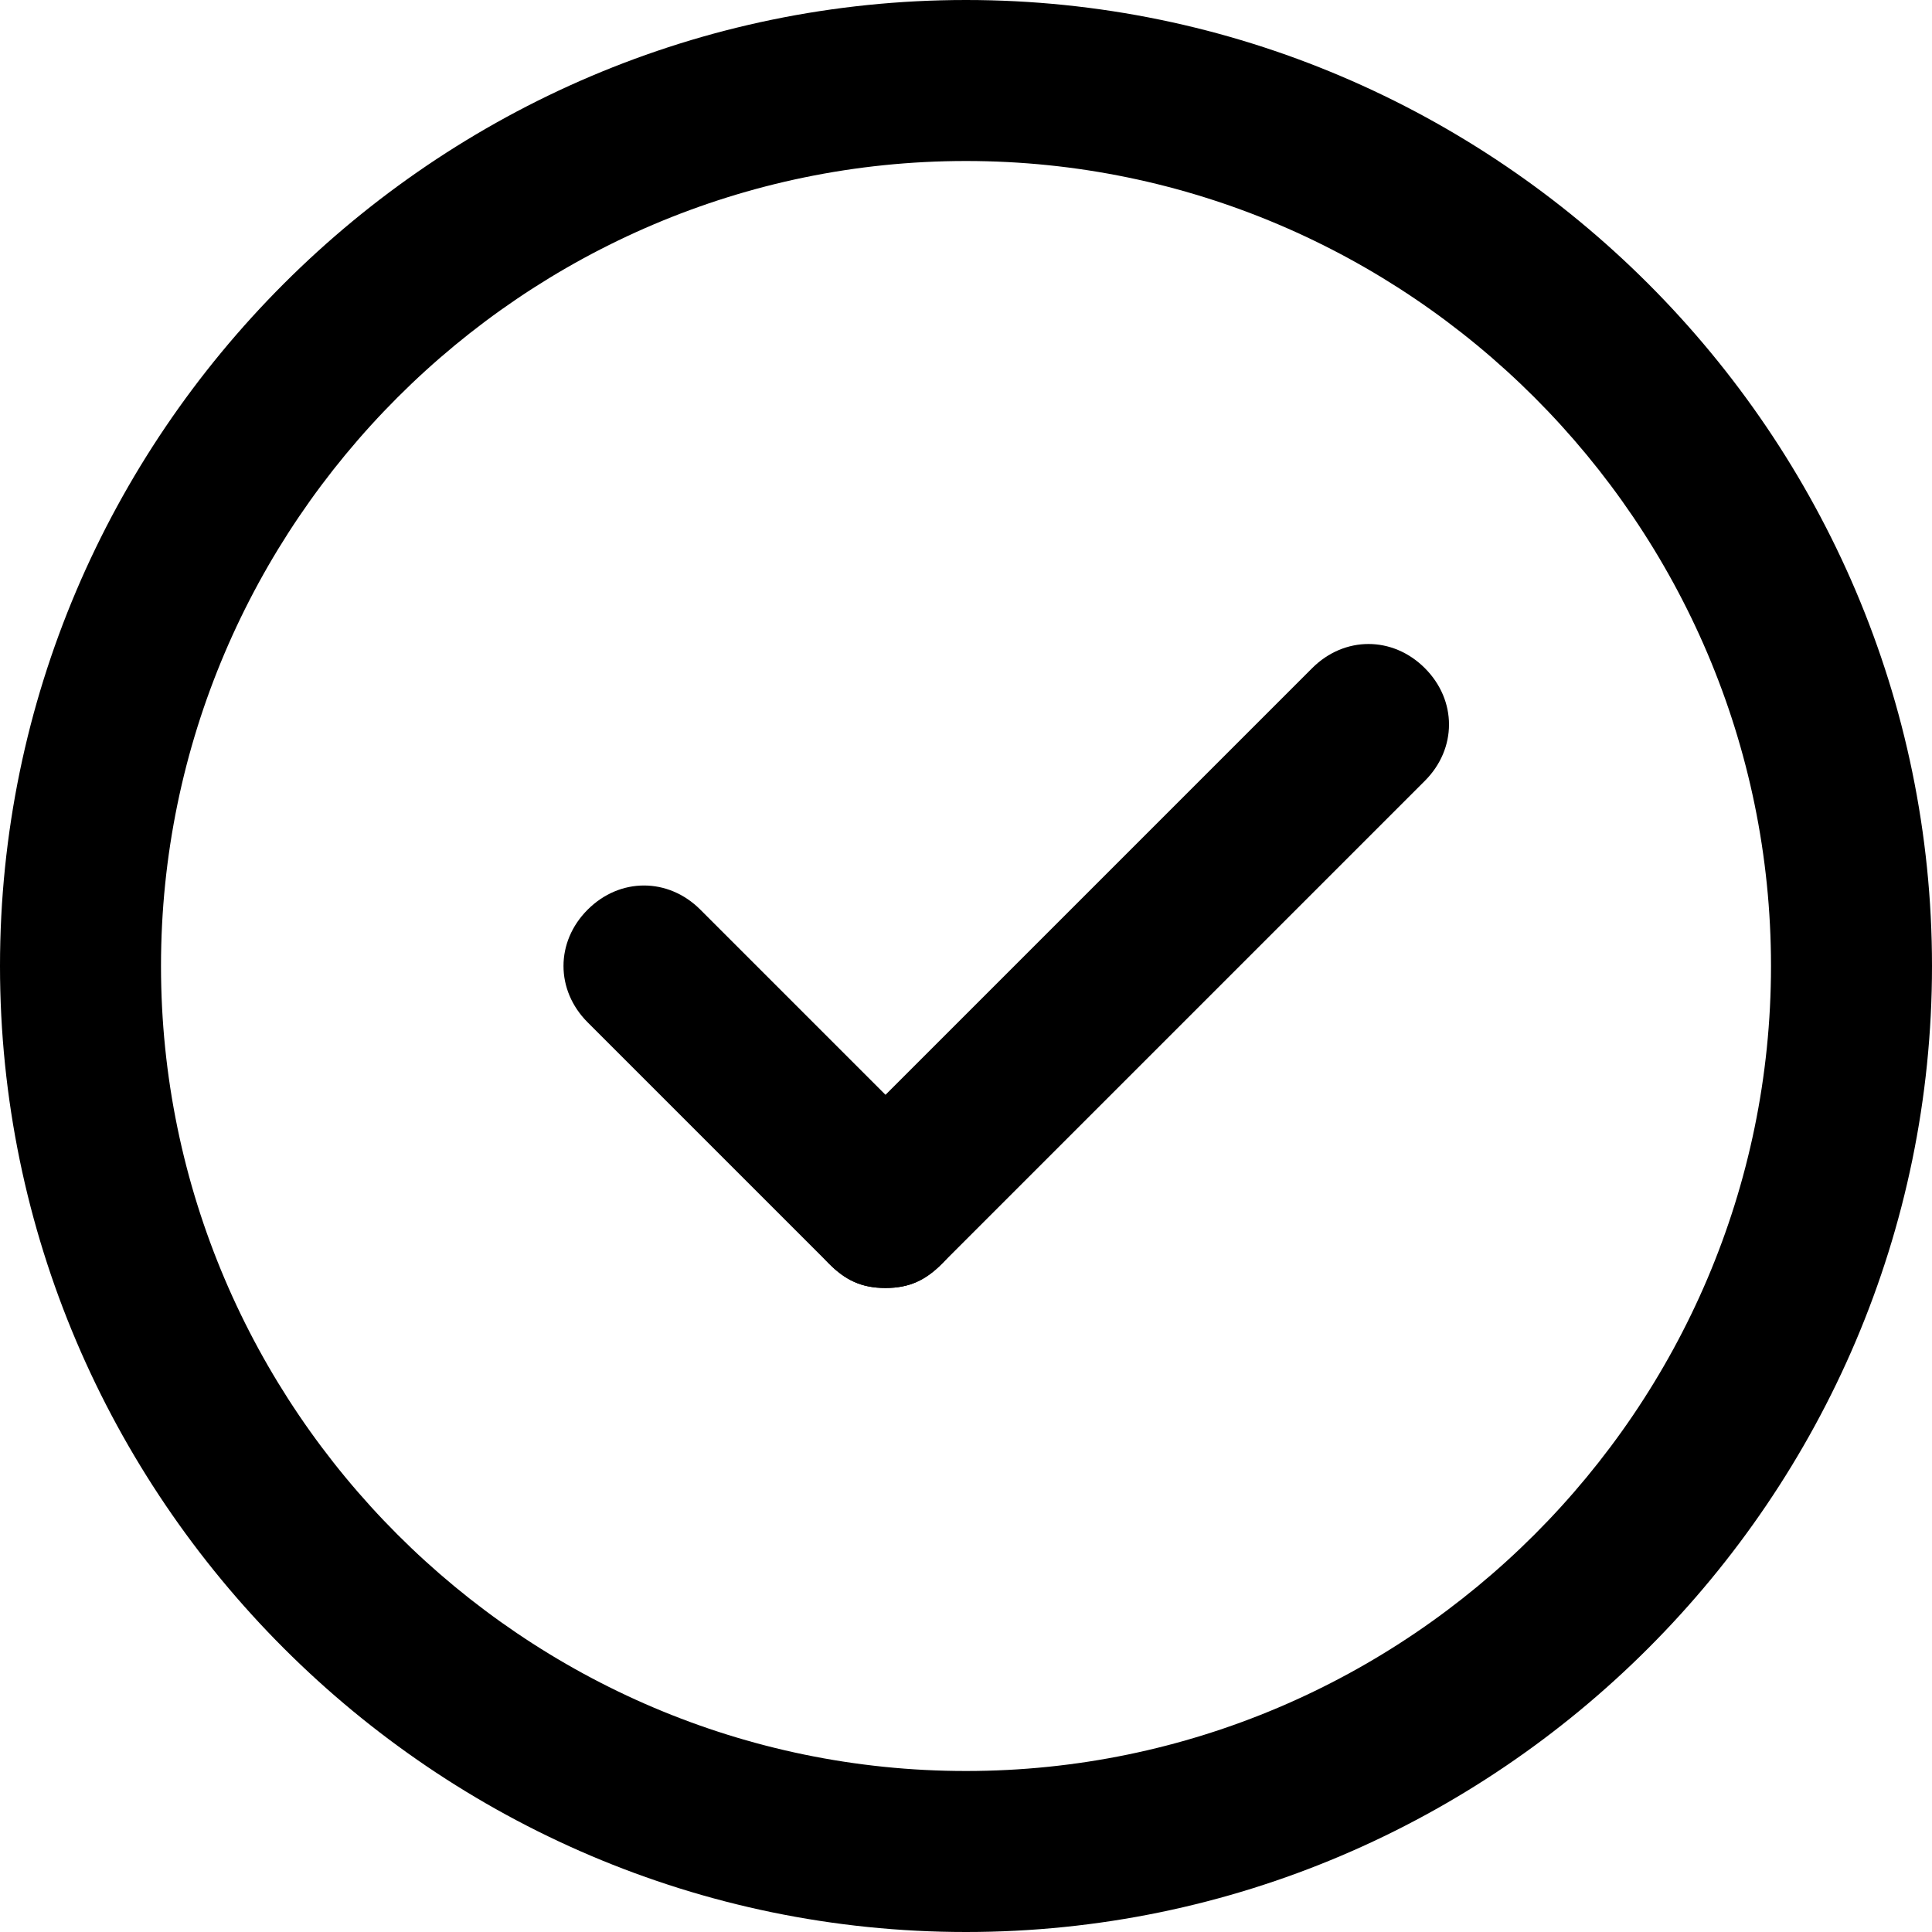
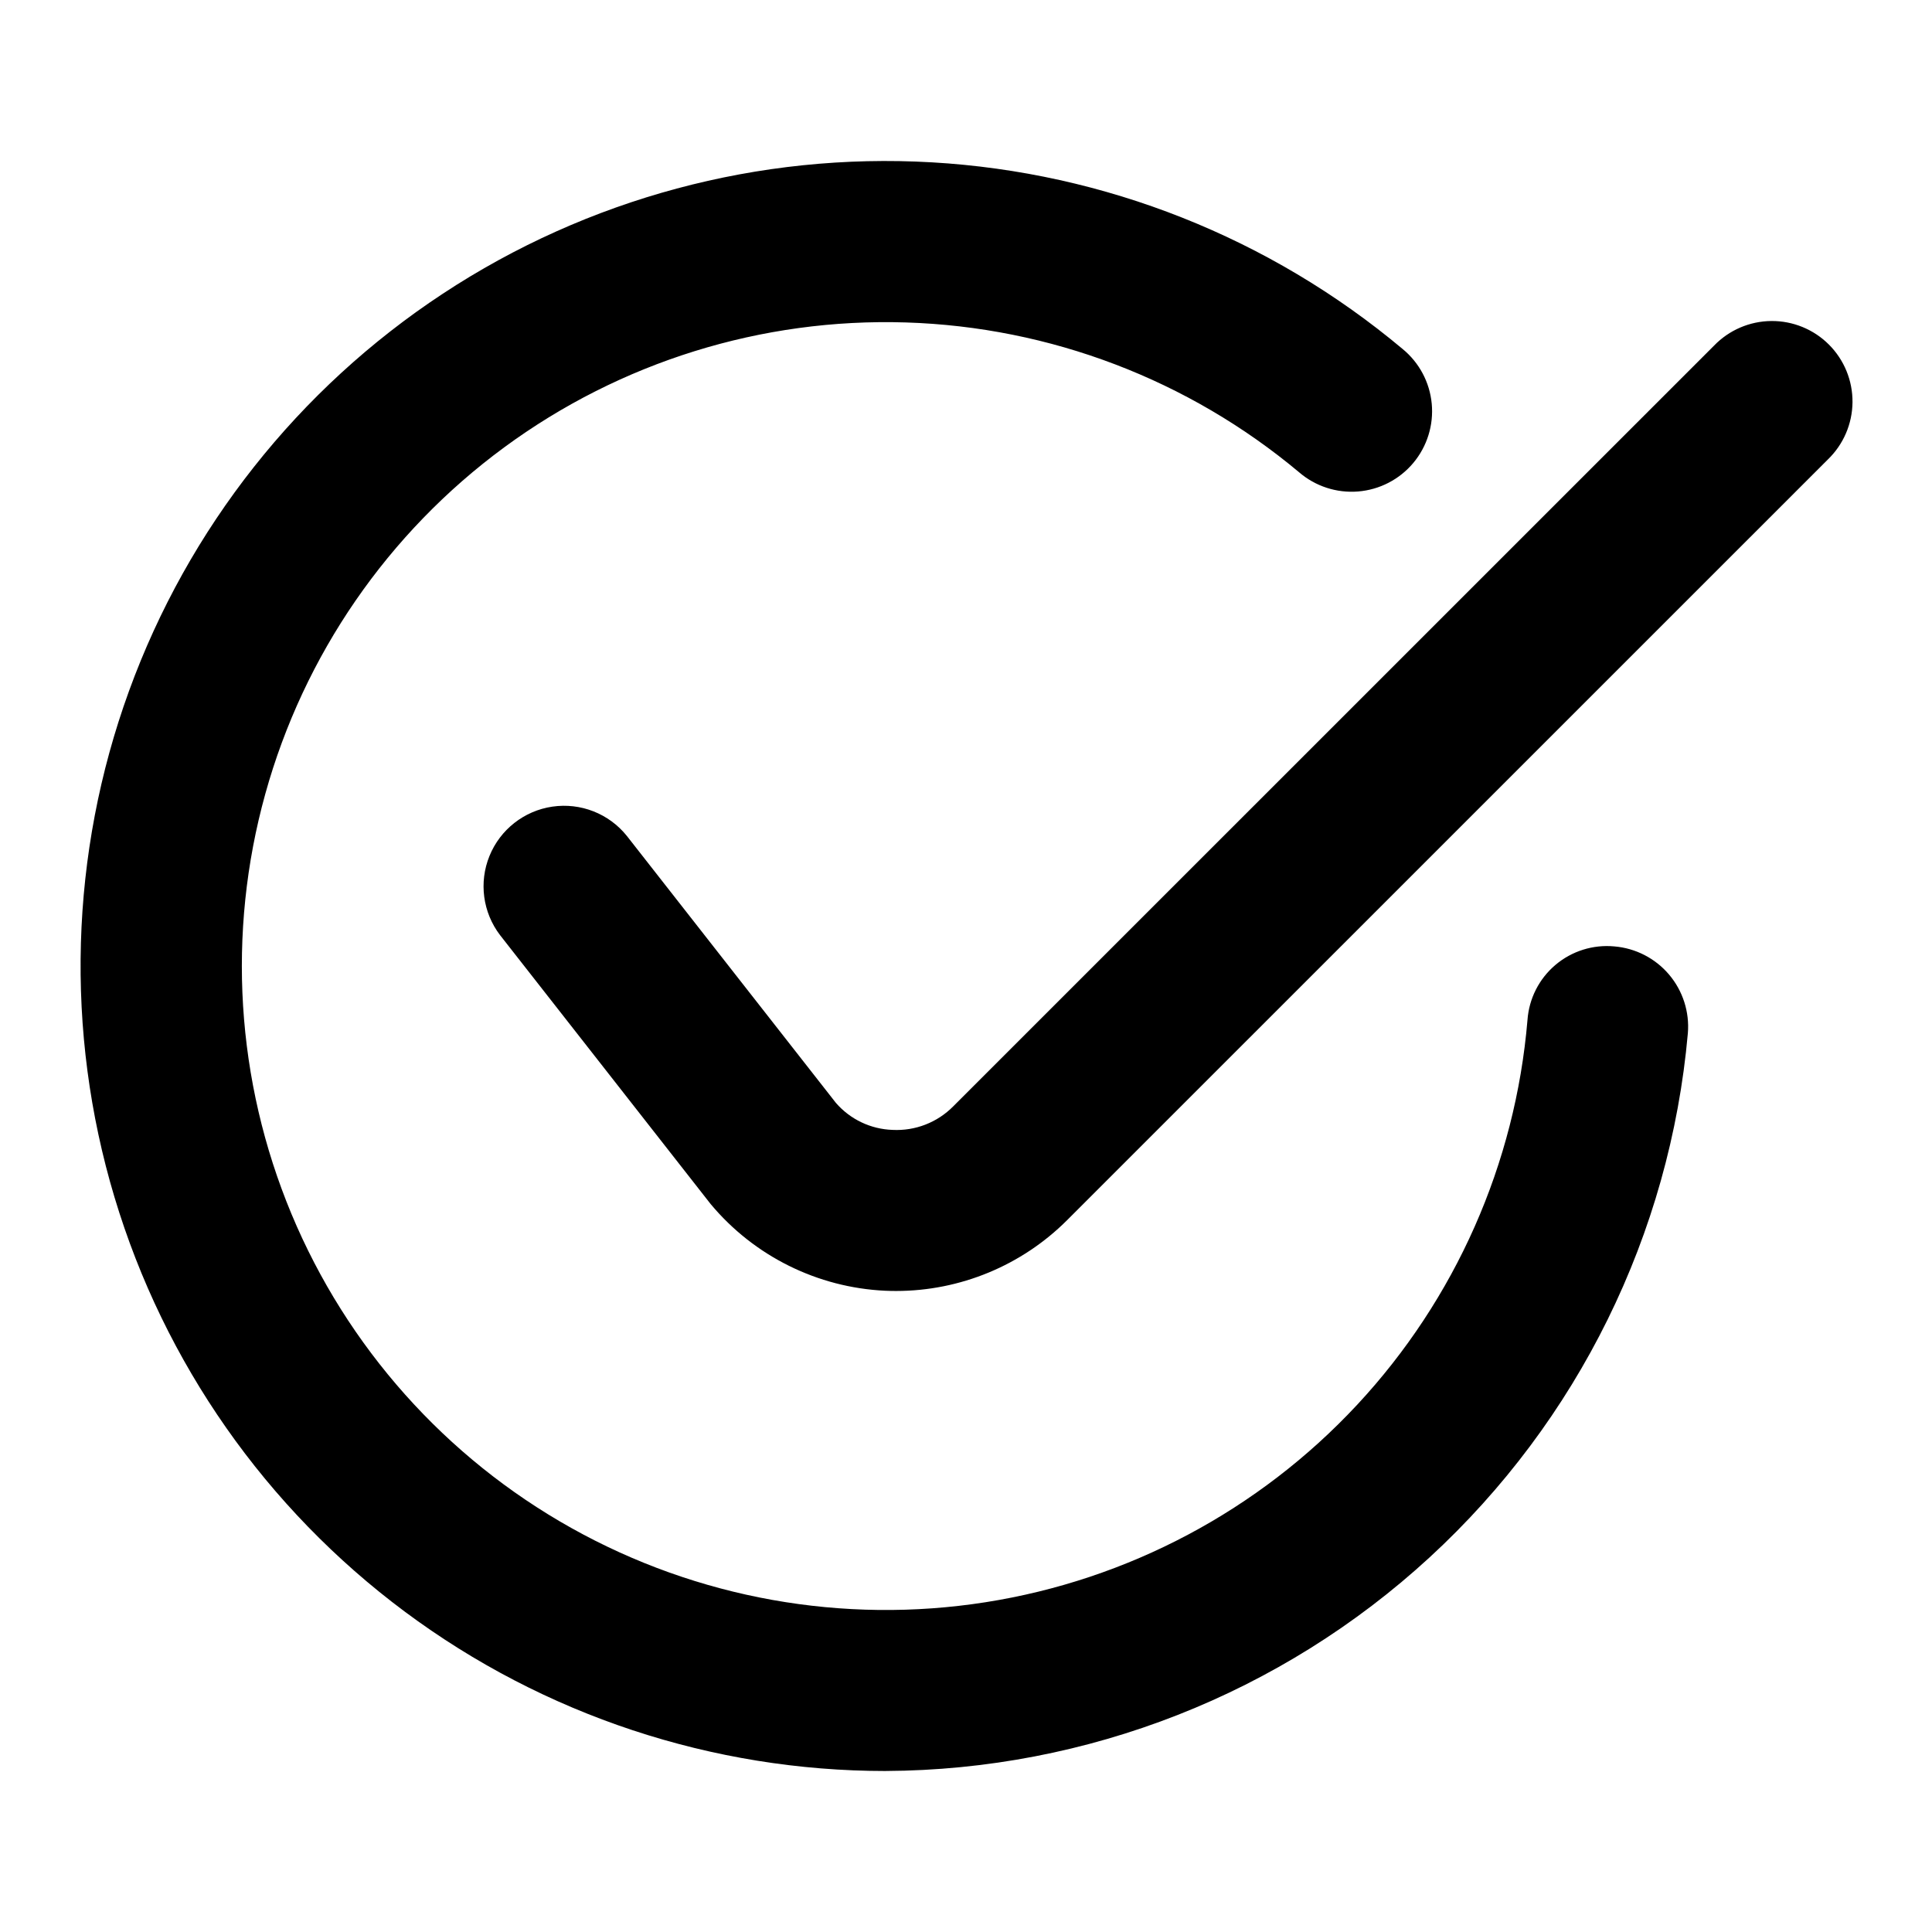
- <svg xmlns="http://www.w3.org/2000/svg" fill="#000000" version="1.1" id="Layer_1" width="800px" height="800px" viewBox="0 0 24 24" enable-background="new 0 0 24 24" xml:space="preserve">
-   <g>
-     <g>
-       <g>
-         <path d="M12,24C5.4,24,0,18.6,0,12S5.4,0,12,0s12,5.4,12,12S18.6,24,12,24z M12,2C6.5,2,2,6.5,2,12s4.5,10,10,10s10-4.5,10-10     S17.5,2,12,2z" />
-       </g>
-     </g>
-     <g>
-       <g>
-         <path d="M11,16c-0.3,0-0.5-0.1-0.7-0.3l-3-3c-0.4-0.4-0.4-1,0-1.4s1-0.4,1.4,0l3,3c0.4,0.4,0.4,1,0,1.4C11.5,15.9,11.3,16,11,16z     " />
-       </g>
-     </g>
-     <g>
-       <g>
-         <path d="M11,16c-0.3,0-0.5-0.1-0.7-0.3c-0.4-0.4-0.4-1,0-1.4l6-6c0.4-0.4,1-0.4,1.4,0s0.4,1,0,1.4l-6,6C11.5,15.9,11.3,16,11,16z     " />
-       </g>
-     </g>
-   </g>
+ <svg xmlns="http://www.w3.org/2000/svg" width="1200pt" height="1200pt" version="1.1" viewBox="0 0 1200 1200">
+   <path d="m550.05 1100c-107.56 0-212.25-34.684-298.53-98.902-86.281-64.215-149.55-154.54-180.43-257.57-30.871-103.03-27.699-213.27 9.047-314.36 36.746-101.08 105.11-187.62 194.94-246.77 89.832-59.148 196.34-87.754 303.72-81.57 107.38 6.184 209.9 46.824 292.35 115.9 10.352 8.461 16.879 20.715 18.129 34.027 1.25 13.309-2.879 26.566-11.473 36.809-8.59 10.246-20.926 16.621-34.25 17.703-13.328 1.086-26.531-3.211-36.664-11.93-68.691-57.496-154.7-90.266-244.23-93.059-89.535-2.797-177.41 24.543-249.56 77.641-72.145 53.094-124.38 128.87-148.32 215.19-23.949 86.316-18.23 178.17 16.238 260.85 34.473 82.676 95.699 151.39 173.88 195.12 78.172 43.738 168.77 59.969 257.26 46.09 88.496-13.883 169.77-57.066 230.8-122.64 61.031-65.57 98.281-149.73 105.79-238.99 0.945-13.277 7.203-25.609 17.359-34.211 10.152-8.602 23.348-12.746 36.594-11.496 13.211 1.098 25.445 7.402 34.004 17.52 8.562 10.121 12.754 23.227 11.652 36.438-11.062 124.71-68.277 240.81-160.44 325.56-92.164 84.75-212.64 132.05-337.85 132.64zm112.7-342.09 472.61-472.56c9.645-9.32 15.145-22.121 15.262-35.531 0.117-13.41-5.16-26.309-14.645-35.789-9.48-9.484-22.379-14.762-35.789-14.645-13.41 0.117-26.211 5.617-35.531 15.262l-472.61 472.55c-9.895 10.008-23.59 15.32-37.645 14.602-13.559-0.445-26.316-6.523-35.203-16.77l-129.89-165.87c-11.098-13.809-28.676-20.711-46.203-18.148-17.527 2.562-32.395 14.207-39.074 30.617-6.684 16.406-4.184 35.121 6.566 49.203l130.81 167.04h0.004c27.008 32.352 66.352 51.883 108.45 53.836 2.246 0.098 4.492 0.145 6.734 0.145 39.809-0.02 77.984-15.82 106.16-43.945z" />
</svg>
